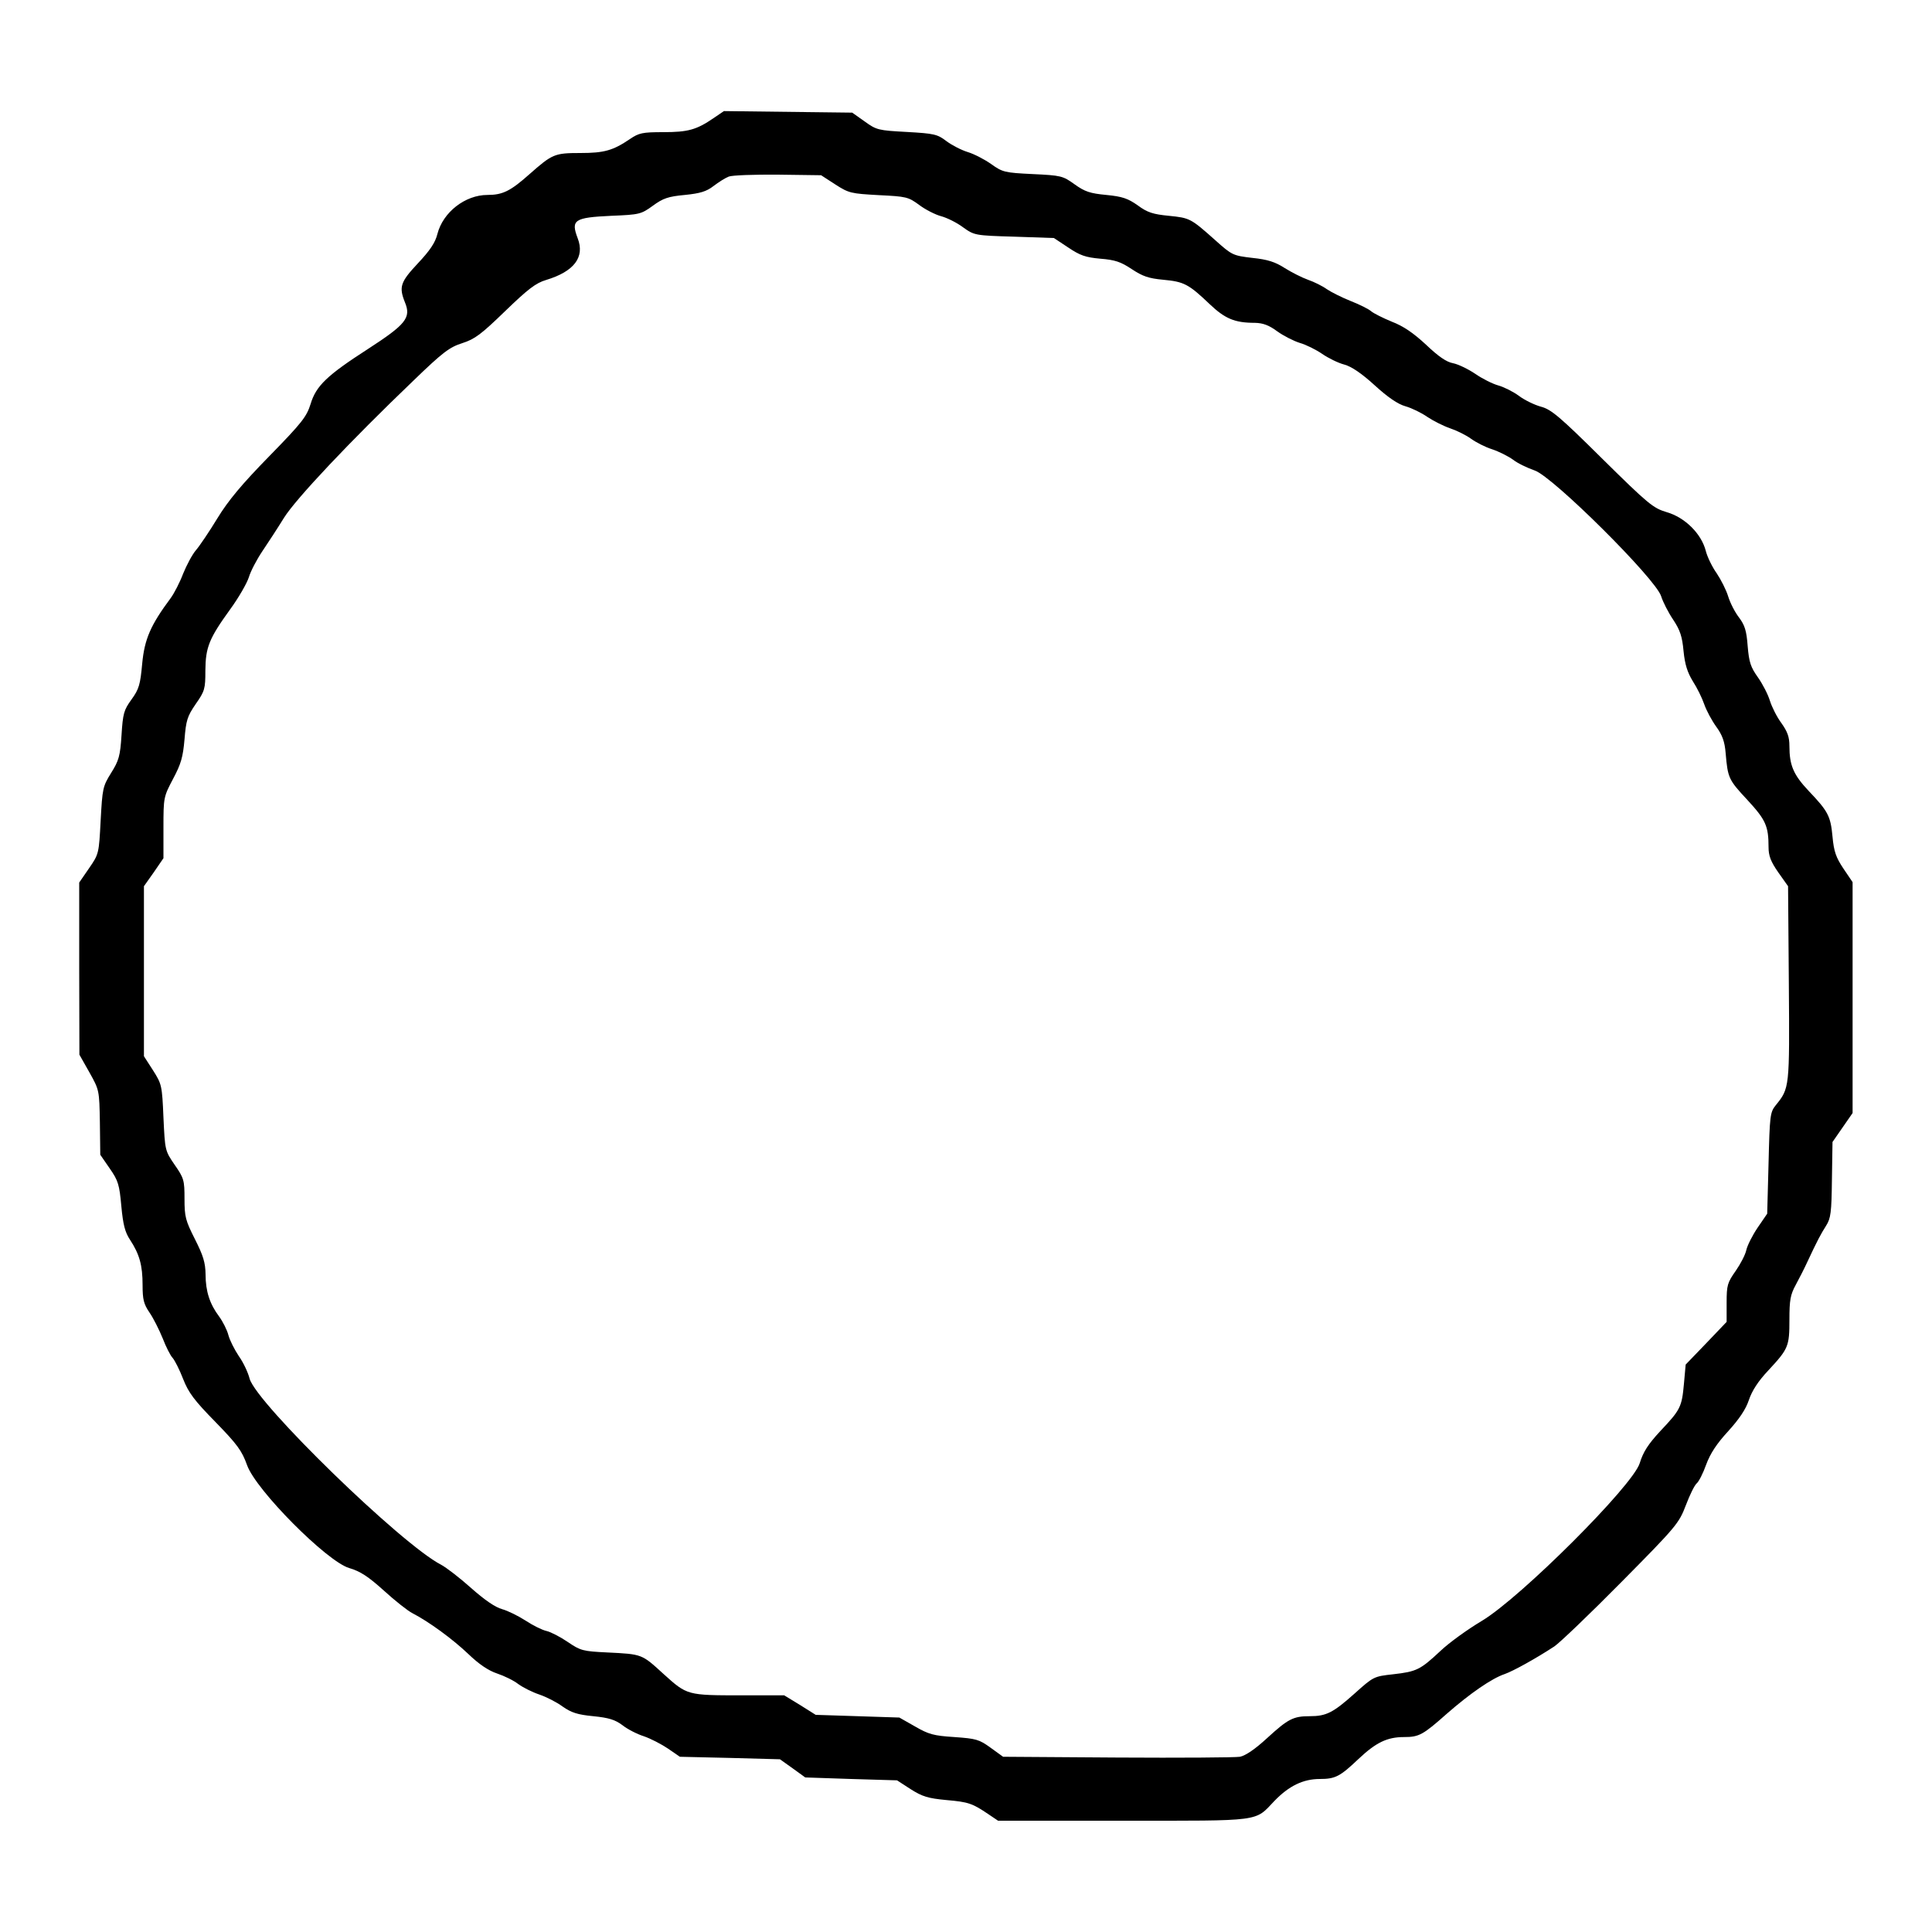
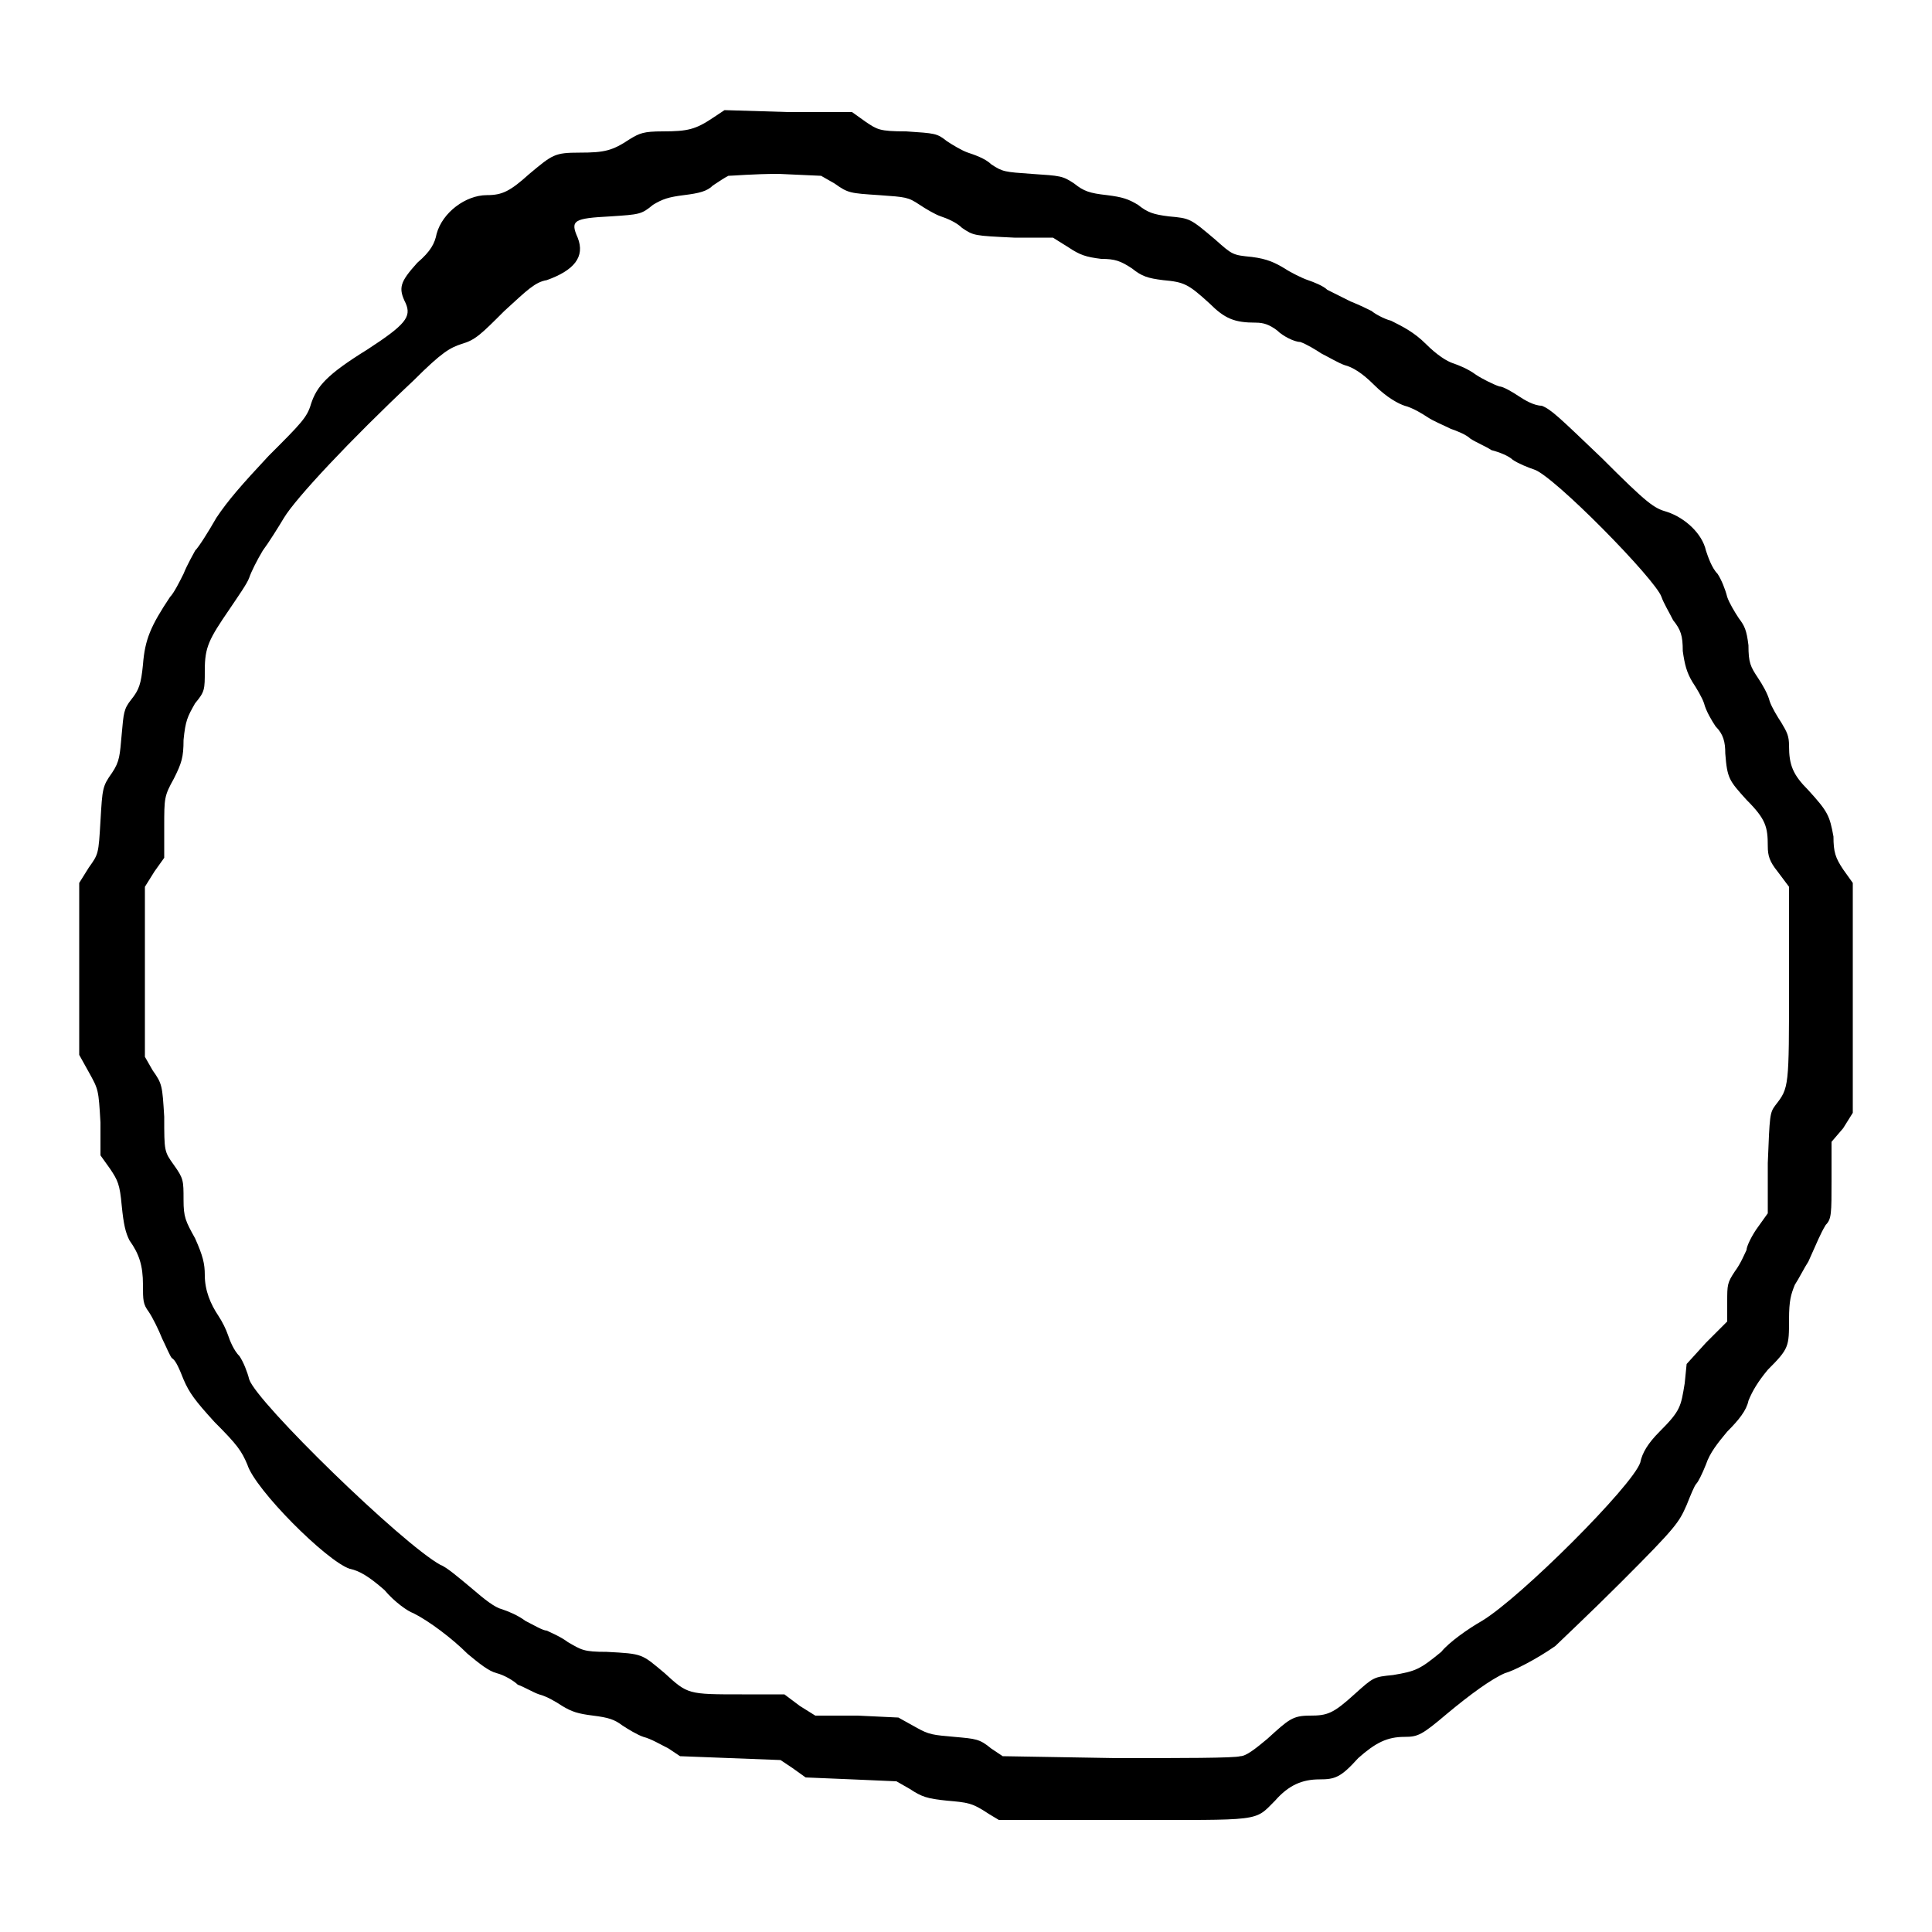
<svg xmlns="http://www.w3.org/2000/svg" viewBox="0 0 100 100">
-   <path d="M36.94 6.11C36.05 6.72 35.61 6.84 34.33 6.84 33.25 6.84 33.07 6.88 32.6 7.2 31.73 7.79 31.27 7.92 30.04 7.92 28.7 7.92 28.59 7.97 27.4 9.02 26.42 9.89 26.02 10.09 25.23 10.09 24.08 10.09 22.93 10.98 22.64 12.11 22.53 12.56 22.25 12.97 21.63 13.63 20.72 14.6 20.64 14.85 20.96 15.65 21.29 16.45 21.01 16.79 19.02 18.08 16.94 19.42 16.36 19.97 16.08 20.9 15.87 21.57 15.64 21.87 13.93 23.62 12.52 25.06 11.81 25.91 11.25 26.83 10.83 27.52 10.33 28.26 10.14 28.48 9.95 28.7 9.66 29.25 9.48 29.69 9.31 30.14 9.02 30.7 8.84 30.95 7.79 32.36 7.48 33.08 7.36 34.35 7.26 35.43 7.2 35.66 6.81 36.2 6.41 36.75 6.36 36.93 6.29 38.05 6.22 39.14 6.15 39.37 5.75 40.01 5.32 40.7 5.3 40.81 5.21 42.46 5.12 44.18 5.12 44.2 4.61 44.94L4.1 45.68 4.1 50.14 4.11 54.59 4.63 55.51C5.14 56.42 5.14 56.43 5.17 58.1L5.19 59.77 5.68 60.48C6.12 61.11 6.18 61.32 6.28 62.43 6.37 63.39 6.47 63.78 6.73 64.17 7.22 64.92 7.38 65.49 7.38 66.51 7.38 67.27 7.44 67.5 7.74 67.94 7.94 68.23 8.24 68.83 8.42 69.27 8.59 69.71 8.82 70.17 8.94 70.29 9.05 70.42 9.3 70.91 9.48 71.38 9.76 72.09 10.06 72.49 11.15 73.6 12.29 74.77 12.52 75.09 12.79 75.84 13.25 77.13 16.92 80.82 18.07 81.16 18.65 81.33 19.06 81.6 19.87 82.33 20.44 82.85 21.11 83.38 21.35 83.5 22.2 83.94 23.42 84.83 24.24 85.61 24.79 86.14 25.28 86.47 25.73 86.62 26.09 86.74 26.59 86.98 26.83 87.17 27.08 87.35 27.56 87.59 27.92 87.71 28.27 87.83 28.81 88.1 29.12 88.33 29.58 88.65 29.89 88.75 30.71 88.83 31.51 88.91 31.83 89.01 32.21 89.29 32.47 89.5 32.98 89.76 33.33 89.87 33.68 89.99 34.24 90.28 34.58 90.51L35.19 90.93 37.78 90.99 40.37 91.06 41.03 91.53 41.68 92 44.06 92.08 46.43 92.15 47.14 92.61C47.74 92.99 48.03 93.08 48.98 93.17 50.13 93.27 50.33 93.34 51.17 93.91L51.66 94.24 58.14 94.24C65.39 94.24 64.93 94.3 65.96 93.22 66.71 92.44 67.45 92.08 68.31 92.08 69.12 92.08 69.36 91.95 70.32 91.04 71.22 90.19 71.8 89.91 72.67 89.91 73.45 89.91 73.65 89.8 74.89 88.7 76.09 87.65 77.22 86.87 77.88 86.65 78.33 86.49 79.47 85.86 80.45 85.22 80.72 85.04 82.28 83.55 83.92 81.89 86.78 79 86.9 78.85 87.26 77.91 87.46 77.38 87.71 76.87 87.82 76.78 87.93 76.69 88.15 76.26 88.31 75.81 88.52 75.24 88.85 74.73 89.45 74.08 90.02 73.45 90.36 72.95 90.52 72.47 90.68 71.99 91 71.49 91.53 70.93 92.57 69.81 92.62 69.69 92.62 68.3 92.62 67.29 92.67 67.01 92.95 66.5 93.13 66.17 93.41 65.62 93.56 65.29 94.06 64.22 94.24 63.88 94.52 63.44 94.76 63.06 94.8 62.76 94.82 61.06L94.85 59.11 95.37 58.36 95.89 57.61 95.89 51.63 95.89 45.66 95.41 44.95C95.03 44.38 94.92 44.07 94.85 43.3 94.75 42.23 94.62 41.99 93.6 40.92 92.83 40.1 92.62 39.61 92.62 38.62 92.62 38.14 92.52 37.87 92.2 37.42 91.97 37.11 91.71 36.59 91.61 36.27 91.51 35.94 91.23 35.4 90.99 35.06 90.62 34.54 90.53 34.29 90.46 33.45 90.4 32.64 90.31 32.36 90.01 31.96 89.8 31.69 89.55 31.2 89.45 30.87 89.35 30.54 89.08 30.01 88.86 29.68 88.63 29.36 88.37 28.83 88.29 28.51 88.06 27.62 87.21 26.78 86.27 26.51 85.57 26.3 85.33 26.11 82.94 23.75 80.73 21.56 80.29 21.19 79.76 21.05 79.43 20.96 78.91 20.71 78.62 20.49 78.32 20.27 77.84 20.03 77.55 19.95 77.26 19.87 76.72 19.6 76.36 19.35 75.99 19.1 75.47 18.85 75.21 18.8 74.87 18.74 74.45 18.45 73.81 17.84 73.15 17.23 72.64 16.88 72.04 16.65 71.58 16.46 71.1 16.22 70.97 16.11 70.85 16 70.37 15.76 69.91 15.58 69.46 15.4 68.9 15.12 68.68 14.97 68.46 14.81 68.02 14.59 67.7 14.48 67.39 14.37 66.84 14.09 66.49 13.87 66.01 13.56 65.61 13.43 64.83 13.35 63.82 13.23 63.77 13.21 62.91 12.44 61.63 11.3 61.59 11.28 60.5 11.17 59.68 11.09 59.39 11 58.89 10.63 58.38 10.27 58.09 10.17 57.26 10.09 56.42 10.01 56.15 9.92 55.62 9.54 55.01 9.1 54.92 9.08 53.45 9.01 51.99 8.94 51.89 8.91 51.3 8.49 50.96 8.25 50.42 7.97 50.09 7.87 49.76 7.77 49.26 7.51 48.98 7.3 48.52 6.95 48.36 6.91 46.94 6.83 45.46 6.75 45.37 6.73 44.76 6.29L44.11 5.83 40.79 5.79 37.47 5.75 36.94 6.11M37.72 9.14C37.54 9.21 37.19 9.43 36.93 9.63 36.57 9.91 36.24 10.01 35.45 10.09 34.59 10.17 34.32 10.26 33.79 10.65 33.18 11.09 33.1 11.11 31.64 11.17 29.72 11.26 29.54 11.38 29.9 12.33 30.28 13.31 29.72 14.05 28.27 14.49 27.73 14.65 27.33 14.96 26.15 16.1 24.9 17.31 24.58 17.55 23.93 17.76 23.27 17.97 22.93 18.22 21.4 19.7 18.13 22.83 15.31 25.82 14.7 26.8 14.38 27.32 13.87 28.1 13.58 28.53 13.29 28.96 12.97 29.57 12.88 29.88 12.78 30.19 12.35 30.94 11.92 31.53 10.82 33.05 10.64 33.5 10.63 34.71 10.63 35.65 10.6 35.77 10.13 36.44 9.69 37.08 9.63 37.29 9.55 38.27 9.47 39.19 9.37 39.54 8.96 40.31 8.47 41.24 8.46 41.27 8.46 42.83L8.46 44.42 7.96 45.15 7.45 45.87 7.45 50.27 7.45 54.67 7.92 55.4C8.37 56.11 8.39 56.18 8.46 57.84 8.54 59.55 8.54 59.56 9.04 60.29 9.52 60.98 9.55 61.09 9.55 62.05 9.55 62.98 9.6 63.17 10.09 64.14 10.52 64.99 10.63 65.35 10.64 65.96 10.64 66.84 10.86 67.5 11.34 68.14 11.53 68.4 11.75 68.83 11.82 69.1 11.89 69.37 12.14 69.86 12.36 70.19 12.59 70.51 12.84 71.04 12.92 71.36 13.27 72.63 20.77 79.93 22.83 80.99 23.11 81.14 23.81 81.68 24.39 82.2 25.09 82.82 25.63 83.19 25.99 83.29 26.28 83.37 26.83 83.64 27.2 83.88 27.58 84.13 28.06 84.37 28.29 84.42 28.51 84.47 29.01 84.73 29.39 84.99 30.05 85.44 30.18 85.47 31.42 85.53 33.26 85.62 33.21 85.61 34.35 86.65 35.57 87.75 35.56 87.75 38.41 87.75L40.59 87.75 41.41 88.25 42.22 88.76 44.39 88.83 46.55 88.9 47.36 89.36C48.07 89.77 48.32 89.84 49.4 89.91 50.52 89.99 50.68 90.03 51.27 90.46L51.92 90.93 57.83 90.97C61.08 90.99 63.93 90.97 64.18 90.93 64.47 90.87 64.96 90.54 65.59 89.96 66.67 88.97 66.94 88.83 67.79 88.83 68.65 88.83 69 88.65 70.11 87.66 71.09 86.78 71.11 86.77 72.11 86.66 73.33 86.52 73.51 86.43 74.56 85.45 75 85.03 75.97 84.33 76.71 83.89 78.72 82.68 84.5 76.91 84.87 75.74 85.05 75.15 85.31 74.75 85.93 74.08 86.98 72.97 87.05 72.83 87.16 71.63L87.25 70.63 88.31 69.53 89.37 68.42 89.37 67.43C89.37 66.52 89.41 66.39 89.84 65.78 90.09 65.42 90.34 64.94 90.39 64.7 90.44 64.47 90.7 63.95 90.97 63.55L91.47 62.82 91.54 60.21C91.6 57.74 91.62 57.57 91.91 57.21 92.63 56.32 92.63 56.32 92.59 50.91L92.55 45.87 92.04 45.15C91.65 44.59 91.54 44.29 91.54 43.85 91.54 42.75 91.39 42.43 90.44 41.4 89.47 40.36 89.43 40.27 89.32 38.99 89.27 38.38 89.15 38.05 88.83 37.61 88.6 37.29 88.32 36.77 88.21 36.45 88.1 36.13 87.84 35.6 87.62 35.26 87.34 34.8 87.21 34.4 87.14 33.7 87.07 32.94 86.96 32.61 86.6 32.07 86.35 31.7 86.07 31.15 85.98 30.86 85.71 29.97 80.36 24.65 79.43 24.35 79.06 24.22 78.55 23.98 78.31 23.79 78.06 23.61 77.58 23.37 77.22 23.25 76.87 23.14 76.39 22.89 76.14 22.71 75.9 22.53 75.41 22.29 75.06 22.17 74.71 22.05 74.18 21.78 73.88 21.58 73.58 21.37 73.07 21.12 72.75 21.03 72.35 20.92 71.83 20.56 71.15 19.94 70.47 19.32 69.95 18.97 69.58 18.87 69.27 18.79 68.76 18.54 68.44 18.32 68.12 18.1 67.6 17.84 67.28 17.75 66.96 17.65 66.43 17.38 66.11 17.15 65.68 16.83 65.37 16.72 64.96 16.71 63.91 16.71 63.41 16.5 62.61 15.74 61.52 14.7 61.28 14.58 60.21 14.48 59.45 14.41 59.14 14.3 58.58 13.93 58.01 13.55 57.71 13.45 56.95 13.39 56.18 13.32 55.9 13.22 55.29 12.81L54.55 12.32 52.49 12.25C50.45 12.19 50.43 12.18 49.84 11.76 49.52 11.52 49.01 11.27 48.71 11.19 48.41 11.11 47.9 10.85 47.58 10.61 47.01 10.19 46.91 10.17 45.48 10.1 44.05 10.02 43.94 10 43.24 9.55L42.5 9.07 40.26 9.04C39.03 9.03 37.89 9.07 37.72 9.14" fill="currentColor" fill-rule="evenodd" />
+   <path d="M36.9 6.1C36 6.7 35.6 6.8 34.3 6.8 33.3 6.8 33.1 6.9 32.6 7.2 31.7 7.8 31.3 7.9 30 7.9 28.7 7.9 28.6 8 27.4 9 26.4 9.9 26 10.1 25.2 10.1 24.1 10.1 22.9 11 22.6 12.1 22.5 12.6 22.3 13 21.6 13.6 20.7 14.6 20.6 14.9 21 15.7 21.3 16.4 21 16.8 19 18.1 16.9 19.4 16.4 20 16.1 20.9 15.9 21.6 15.6 21.9 13.9 23.6 12.5 25.1 11.8 25.9 11.2 26.8 10.8 27.5 10.3 28.3 10.1 28.5 10 28.7 9.7 29.2 9.5 29.7 9.3 30.1 9 30.7 8.8 30.9 7.8 32.4 7.5 33.1 7.4 34.4 7.3 35.4 7.2 35.7 6.8 36.2 6.4 36.7 6.4 36.9 6.3 38 6.2 39.1 6.2 39.4 5.8 40 5.3 40.7 5.3 40.8 5.2 42.5 5.1 44.2 5.1 44.2 4.6 44.9L4.1 45.7 4.1 50.1 4.1 54.6 4.6 55.5C5.1 56.4 5.1 56.4 5.2 58.1L5.2 59.8 5.7 60.5C6.1 61.1 6.2 61.3 6.3 62.4 6.4 63.4 6.5 63.8 6.7 64.2 7.2 64.9 7.4 65.5 7.4 66.5 7.4 67.3 7.4 67.5 7.7 67.9 7.9 68.2 8.2 68.8 8.4 69.3 8.6 69.7 8.8 70.2 8.9 70.3 9.1 70.4 9.3 70.9 9.5 71.4 9.8 72.1 10.1 72.5 11.1 73.6 12.3 74.8 12.5 75.1 12.8 75.8 13.2 77.1 16.9 80.8 18.1 81.2 18.6 81.3 19.1 81.6 19.9 82.3 20.4 82.9 21.1 83.4 21.4 83.5 22.2 83.9 23.4 84.8 24.2 85.6 24.8 86.1 25.3 86.5 25.7 86.6 26.1 86.7 26.6 87 26.8 87.2 27.1 87.3 27.6 87.6 27.9 87.7 28.3 87.8 28.8 88.1 29.1 88.3 29.6 88.6 29.9 88.7 30.7 88.8 31.5 88.9 31.8 89 32.2 89.3 32.5 89.5 33 89.8 33.3 89.9 33.7 90 34.2 90.3 34.6 90.5L35.2 90.9 37.8 91 40.4 91.1 41 91.5 41.7 92 44.1 92.1 46.4 92.2 47.1 92.6C47.7 93 48 93.1 49 93.2 50.1 93.3 50.3 93.3 51.2 93.9L51.7 94.2 58.1 94.2C65.4 94.2 64.9 94.3 66 93.2 66.7 92.4 67.4 92.1 68.3 92.1 69.1 92.1 69.4 92 70.3 91 71.2 90.2 71.8 89.9 72.7 89.9 73.4 89.9 73.6 89.8 74.9 88.7 76.1 87.7 77.2 86.9 77.9 86.6 78.3 86.5 79.5 85.9 80.5 85.2 80.7 85 82.3 83.5 83.9 81.9 86.8 79 86.9 78.8 87.3 77.9 87.5 77.4 87.7 76.9 87.8 76.8 87.9 76.7 88.1 76.3 88.3 75.8 88.5 75.2 88.9 74.7 89.4 74.1 90 73.5 90.4 73 90.5 72.5 90.7 72 91 71.5 91.5 70.9 92.6 69.8 92.6 69.7 92.6 68.3 92.6 67.3 92.7 67 92.9 66.5 93.1 66.2 93.4 65.6 93.6 65.3 94.1 64.2 94.2 63.9 94.5 63.4 94.8 63.1 94.8 62.8 94.8 61.1L94.8 59.1 95.4 58.4 95.9 57.6 95.9 51.6 95.9 45.7 95.4 45C95 44.4 94.9 44.1 94.9 43.3 94.7 42.2 94.6 42 93.6 40.9 92.8 40.1 92.6 39.6 92.6 38.6 92.6 38.1 92.5 37.9 92.2 37.4 92 37.1 91.7 36.6 91.6 36.3 91.5 35.9 91.2 35.4 91 35.1 90.6 34.5 90.5 34.3 90.5 33.4 90.4 32.6 90.3 32.4 90 32 89.8 31.7 89.5 31.2 89.4 30.9 89.3 30.5 89.1 30 88.9 29.7 88.6 29.4 88.4 28.8 88.3 28.5 88.1 27.6 87.2 26.8 86.3 26.5 85.6 26.3 85.3 26.1 82.9 23.7 80.7 21.6 80.3 21.2 79.8 21 79.4 21 78.9 20.7 78.6 20.5 78.3 20.3 77.8 20 77.6 20 77.3 19.9 76.7 19.6 76.4 19.4 76 19.1 75.5 18.9 75.2 18.8 74.9 18.7 74.4 18.4 73.8 17.8 73.2 17.2 72.6 16.9 72 16.6 71.6 16.5 71.1 16.2 71 16.1 70.8 16 70.4 15.8 69.9 15.6 69.5 15.4 68.9 15.1 68.7 15 68.5 14.8 68 14.6 67.7 14.5 67.4 14.4 66.8 14.1 66.5 13.9 66 13.6 65.6 13.4 64.8 13.3 63.8 13.2 63.8 13.2 62.9 12.4 61.6 11.3 61.6 11.3 60.5 11.2 59.7 11.1 59.4 11 58.9 10.6 58.4 10.3 58.1 10.2 57.3 10.1 56.4 10 56.1 9.9 55.6 9.5 55 9.1 54.9 9.1 53.4 9 52 8.9 51.9 8.9 51.3 8.5 51 8.2 50.4 8 50.1 7.9 49.8 7.8 49.3 7.5 49 7.3 48.5 6.9 48.4 6.9 46.9 6.8 45.5 6.8 45.4 6.7 44.8 6.3L44.1 5.8 40.8 5.8 37.5 5.7 36.9 6.1M37.7 9.1C37.5 9.2 37.2 9.4 36.9 9.6 36.6 9.9 36.2 10 35.4 10.1 34.6 10.2 34.3 10.3 33.8 10.6 33.2 11.1 33.1 11.1 31.6 11.2 29.7 11.3 29.5 11.4 29.9 12.3 30.3 13.3 29.7 14 28.3 14.5 27.7 14.6 27.3 15 26.1 16.1 24.9 17.3 24.6 17.6 23.9 17.8 23.3 18 22.9 18.2 21.4 19.7 18.1 22.8 15.3 25.8 14.7 26.8 14.4 27.3 13.9 28.1 13.6 28.5 13.3 29 13 29.6 12.9 29.9 12.8 30.2 12.3 30.9 11.9 31.5 10.8 33.1 10.6 33.5 10.6 34.7 10.6 35.7 10.6 35.8 10.1 36.4 9.7 37.1 9.6 37.3 9.5 38.3 9.5 39.2 9.4 39.5 9 40.3 8.5 41.2 8.5 41.3 8.5 42.8L8.5 44.4 8 45.1 7.5 45.9 7.5 50.3 7.5 54.7 7.9 55.4C8.4 56.1 8.4 56.2 8.5 57.8 8.5 59.6 8.5 59.6 9 60.3 9.5 61 9.5 61.1 9.5 62.1 9.5 63 9.6 63.2 10.1 64.1 10.5 65 10.6 65.4 10.6 66 10.6 66.8 10.9 67.5 11.3 68.1 11.5 68.4 11.7 68.8 11.8 69.1 11.9 69.4 12.1 69.9 12.4 70.2 12.6 70.5 12.8 71 12.9 71.4 13.3 72.6 20.8 79.9 22.8 81 23.1 81.1 23.8 81.7 24.4 82.2 25.1 82.8 25.6 83.2 26 83.3 26.3 83.4 26.8 83.6 27.2 83.9 27.6 84.1 28.1 84.4 28.3 84.4 28.5 84.5 29 84.7 29.4 85 30.1 85.4 30.2 85.5 31.4 85.5 33.3 85.6 33.2 85.6 34.4 86.6 35.6 87.7 35.6 87.7 38.4 87.7L40.6 87.7 41.4 88.3 42.2 88.8 44.4 88.8 46.5 88.9 47.4 89.4C48.1 89.8 48.3 89.8 49.4 89.9 50.5 90 50.7 90 51.3 90.5L51.9 90.9 57.8 91C61.1 91 63.9 91 64.2 90.9 64.5 90.9 65 90.5 65.6 90 66.7 89 66.9 88.8 67.8 88.8 68.7 88.8 69 88.7 70.1 87.7 71.1 86.8 71.1 86.8 72.1 86.7 73.3 86.5 73.5 86.4 74.6 85.5 75 85 76 84.3 76.7 83.9 78.7 82.7 84.5 76.9 84.9 75.7 85 75.2 85.3 74.7 85.9 74.1 87 73 87 72.8 87.2 71.6L87.3 70.6 88.3 69.5 89.4 68.4 89.4 67.4C89.4 66.5 89.4 66.4 89.8 65.8 90.1 65.4 90.3 64.9 90.4 64.7 90.4 64.5 90.7 63.9 91 63.5L91.5 62.8 91.5 60.2C91.6 57.7 91.6 57.6 91.9 57.2 92.6 56.3 92.6 56.3 92.6 50.9L92.6 45.9 92 45.1C91.6 44.6 91.5 44.3 91.5 43.8 91.5 42.8 91.4 42.4 90.4 41.4 89.5 40.4 89.4 40.3 89.3 39 89.3 38.4 89.2 38 88.8 37.6 88.6 37.3 88.3 36.8 88.2 36.4 88.1 36.1 87.8 35.6 87.6 35.3 87.3 34.8 87.2 34.4 87.1 33.7 87.1 32.9 87 32.6 86.6 32.1 86.4 31.7 86.1 31.2 86 30.9 85.7 30 80.4 24.6 79.4 24.3 79.1 24.2 78.6 24 78.3 23.8 78.1 23.6 77.6 23.4 77.2 23.3 76.9 23.1 76.4 22.9 76.1 22.7 75.9 22.5 75.4 22.3 75.1 22.2 74.7 22 74.2 21.8 73.9 21.6 73.6 21.4 73.1 21.1 72.7 21 72.4 20.9 71.8 20.6 71.1 19.9 70.5 19.3 70 19 69.6 18.9 69.3 18.8 68.8 18.5 68.4 18.3 68.1 18.1 67.6 17.8 67.3 17.7 67 17.7 66.4 17.4 66.1 17.1 65.7 16.8 65.4 16.7 65 16.7 63.9 16.7 63.4 16.5 62.6 15.7 61.5 14.7 61.3 14.6 60.2 14.5 59.4 14.4 59.1 14.3 58.6 13.9 58 13.5 57.7 13.4 57 13.4 56.2 13.3 55.9 13.2 55.3 12.8L54.5 12.3 52.5 12.3C50.4 12.2 50.4 12.2 49.8 11.8 49.5 11.5 49 11.3 48.7 11.2 48.4 11.1 47.9 10.8 47.6 10.6 47 10.2 46.9 10.2 45.5 10.1 44 10 43.9 10 43.2 9.5L42.5 9.1 40.3 9C39 9 37.9 9.1 37.7 9.1" fill="currentColor" fill-rule="evenodd" />
</svg>
